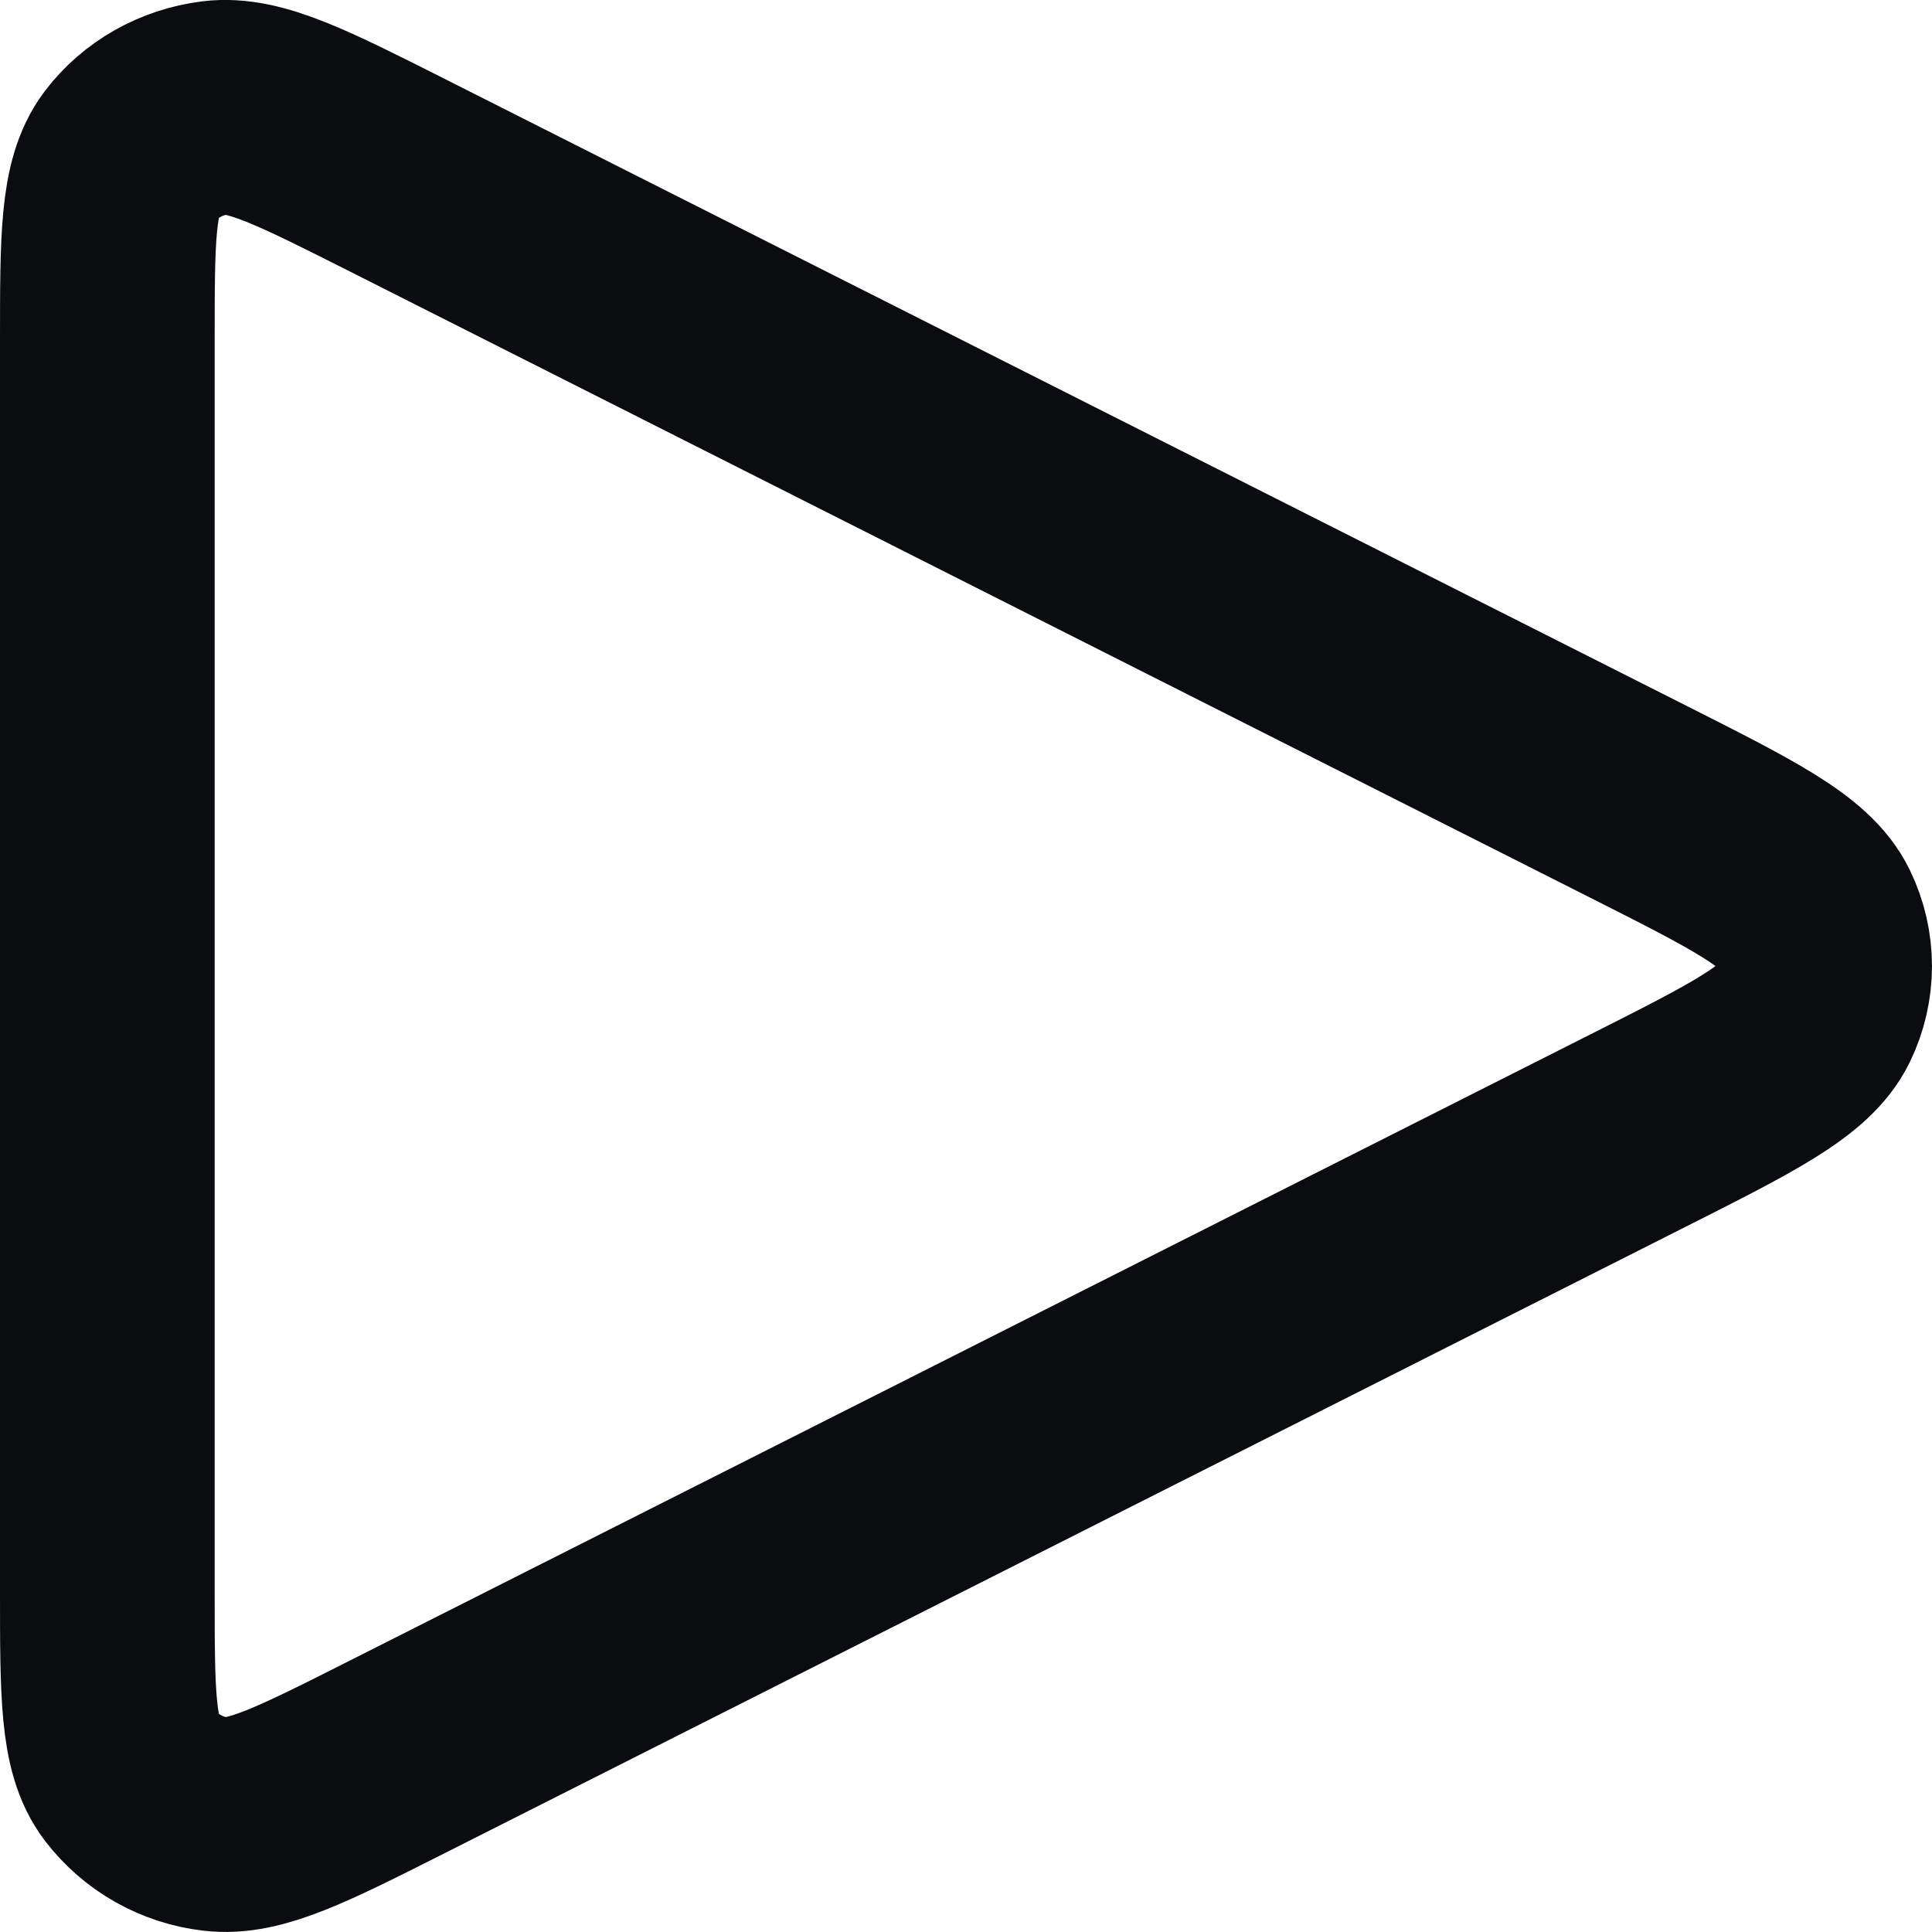
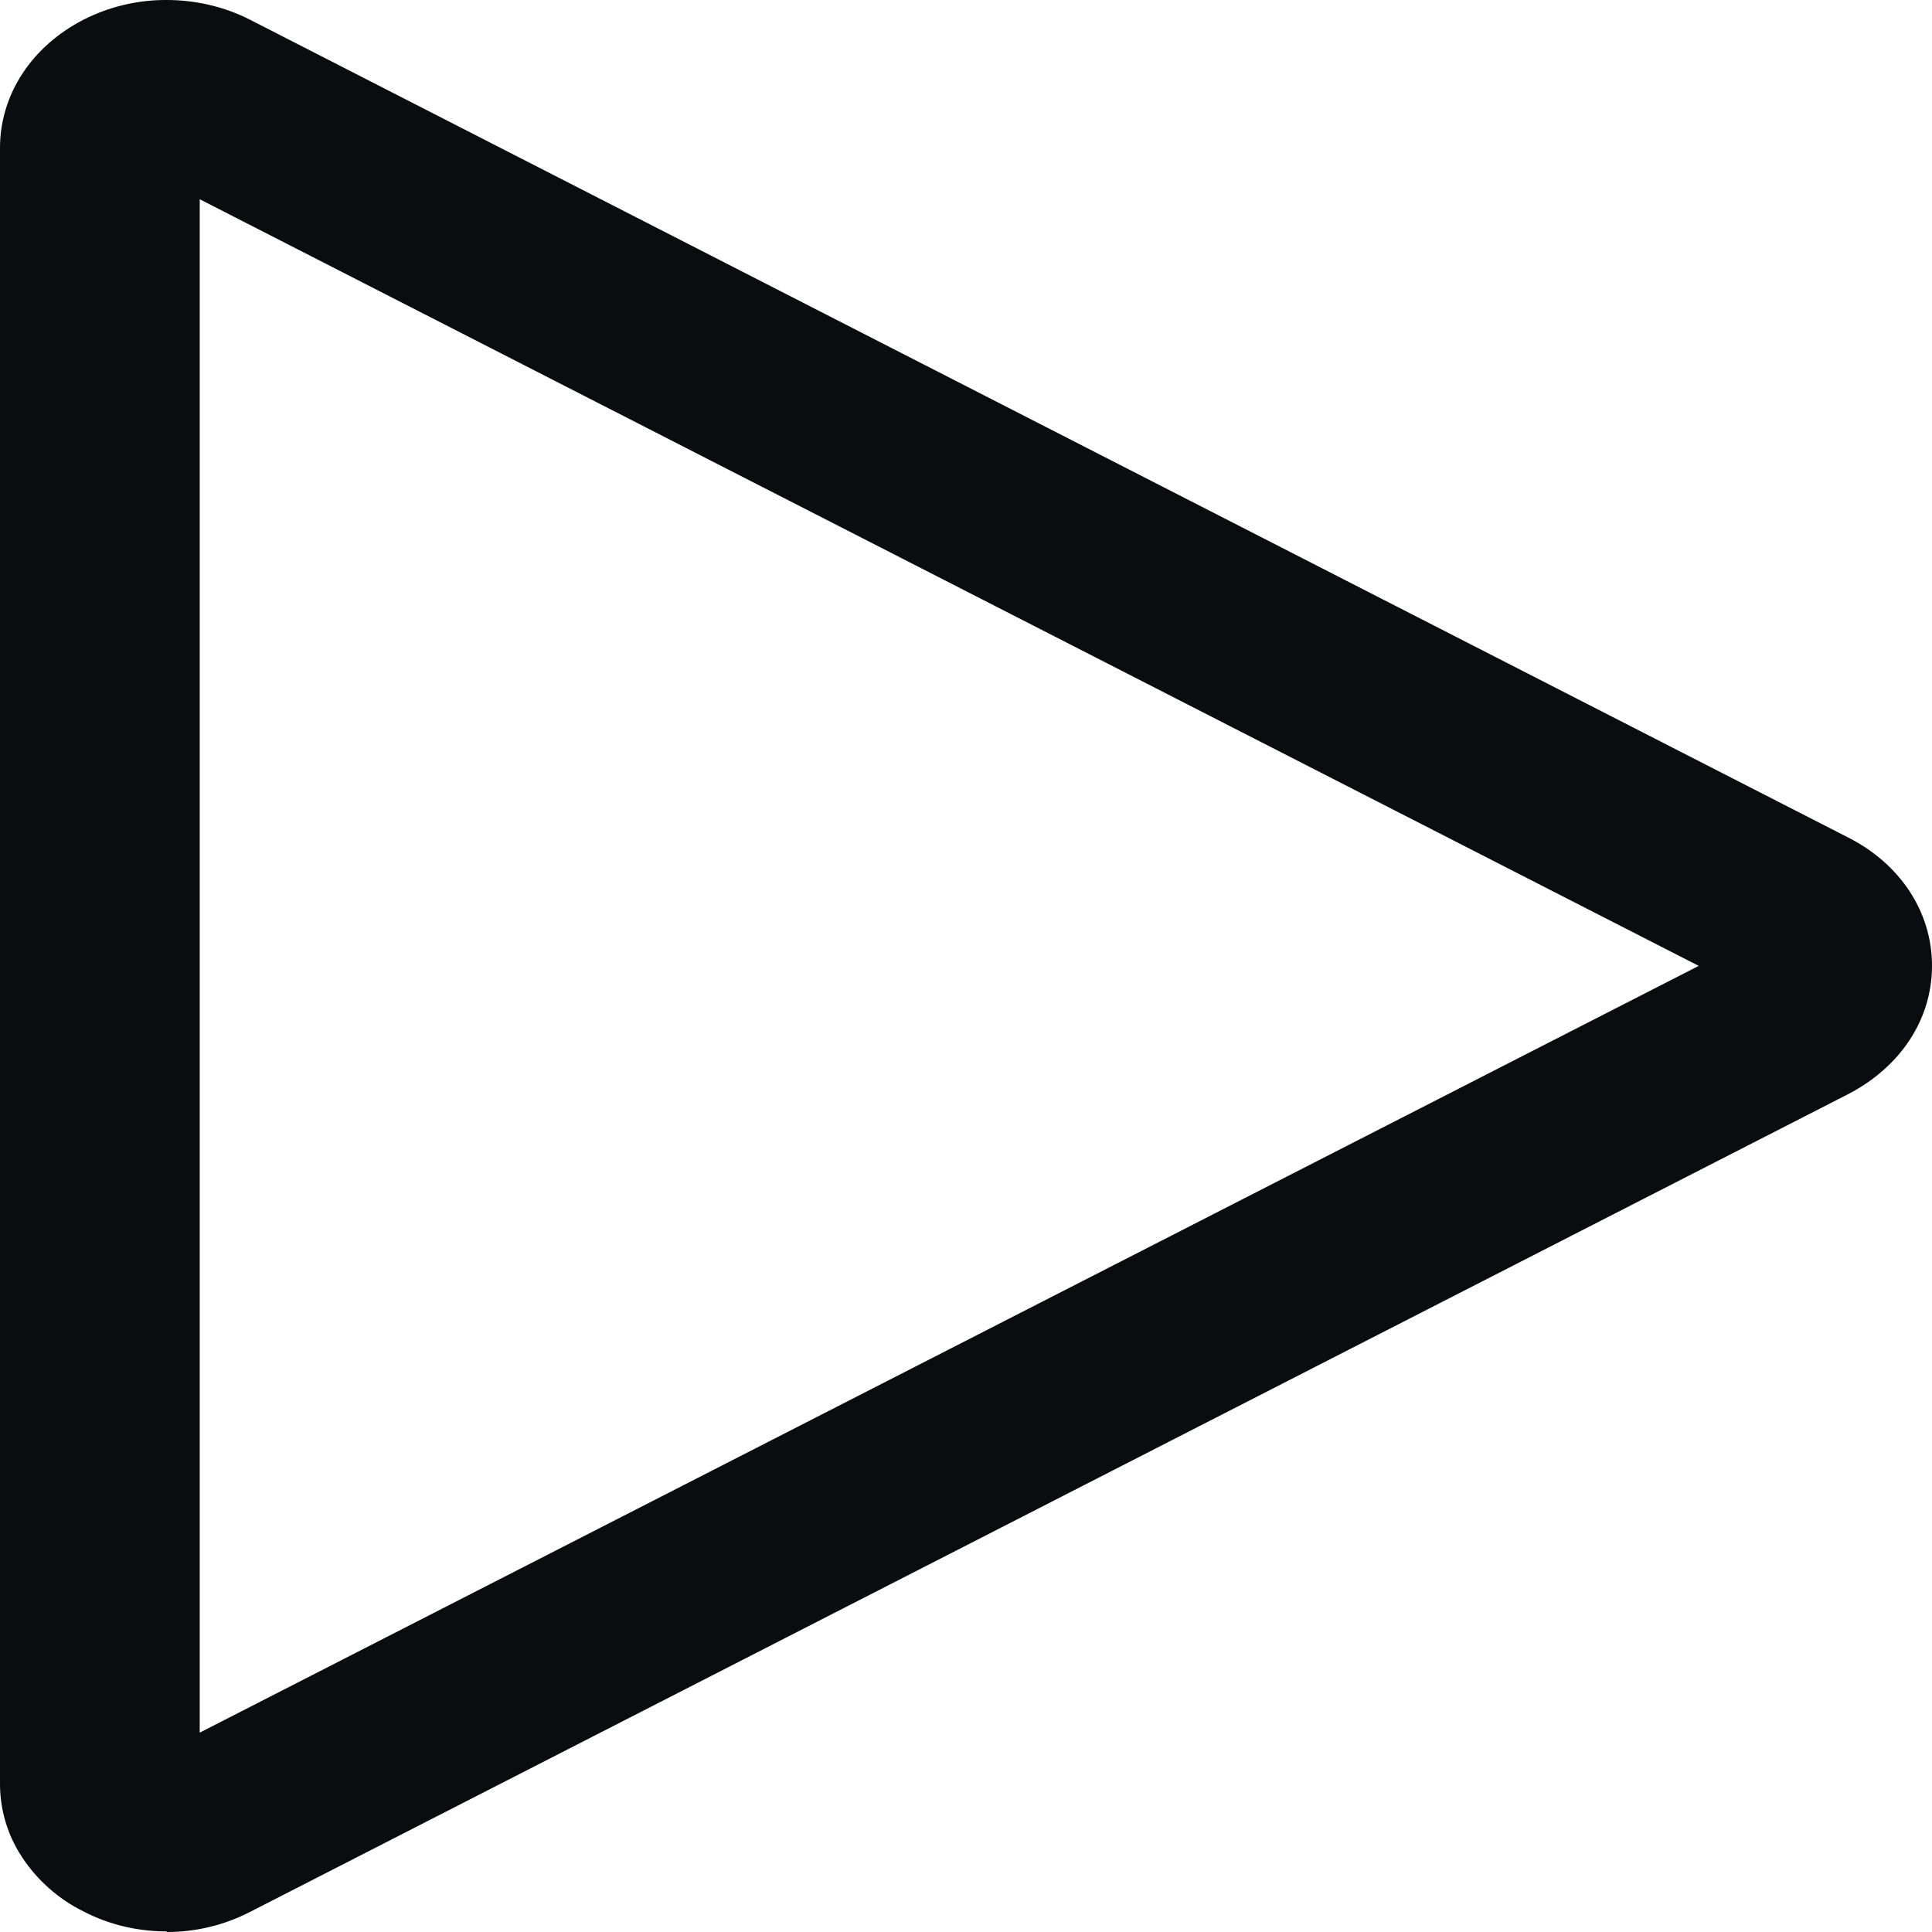
- <svg xmlns="http://www.w3.org/2000/svg" width="18" height="18" fill="none">
-   <path stroke="#0b0c0f" stroke-linecap="round" stroke-linejoin="round" stroke-width="2" d="M1 14.821V3.18c0-.96 0-1.44.213-1.725.187-.248.474-.41.793-.45.365-.044.813.182 1.707.633L15.245 7.46l.004.002c.988.499 1.483.748 1.645 1.081.141.29.141.625 0 .915-.162.333-.658.584-1.65 1.084L3.714 16.362c-.895.452-1.342.677-1.707.632a1.17 1.17 0 0 1-.793-.45C1 16.262 1 15.782 1 14.822" />
+ <svg xmlns="http://www.w3.org/2000/svg" width="16" height="16" fill="none">
+   <path fill="#0b0c0f" d="M1.38 15.995c-.238 0-.475-.054-.69-.166a1.3 1.3 0 0 1-.507-.448A1.1 1.1 0 0 1 0 14.768V1.224C0 1.009.063.798.184.612S.48.272.69.164A1.5 1.5 0 0 1 1.38 0c.242 0 .48.056.69.163L15.31 6.938c.43.22.69.616.69 1.06s-.26.836-.69 1.061L2.07 15.834a1.5 1.5 0 0 1-.69.166zM1.654 1.65v12.699l12.414-6.35z" />
</svg>
